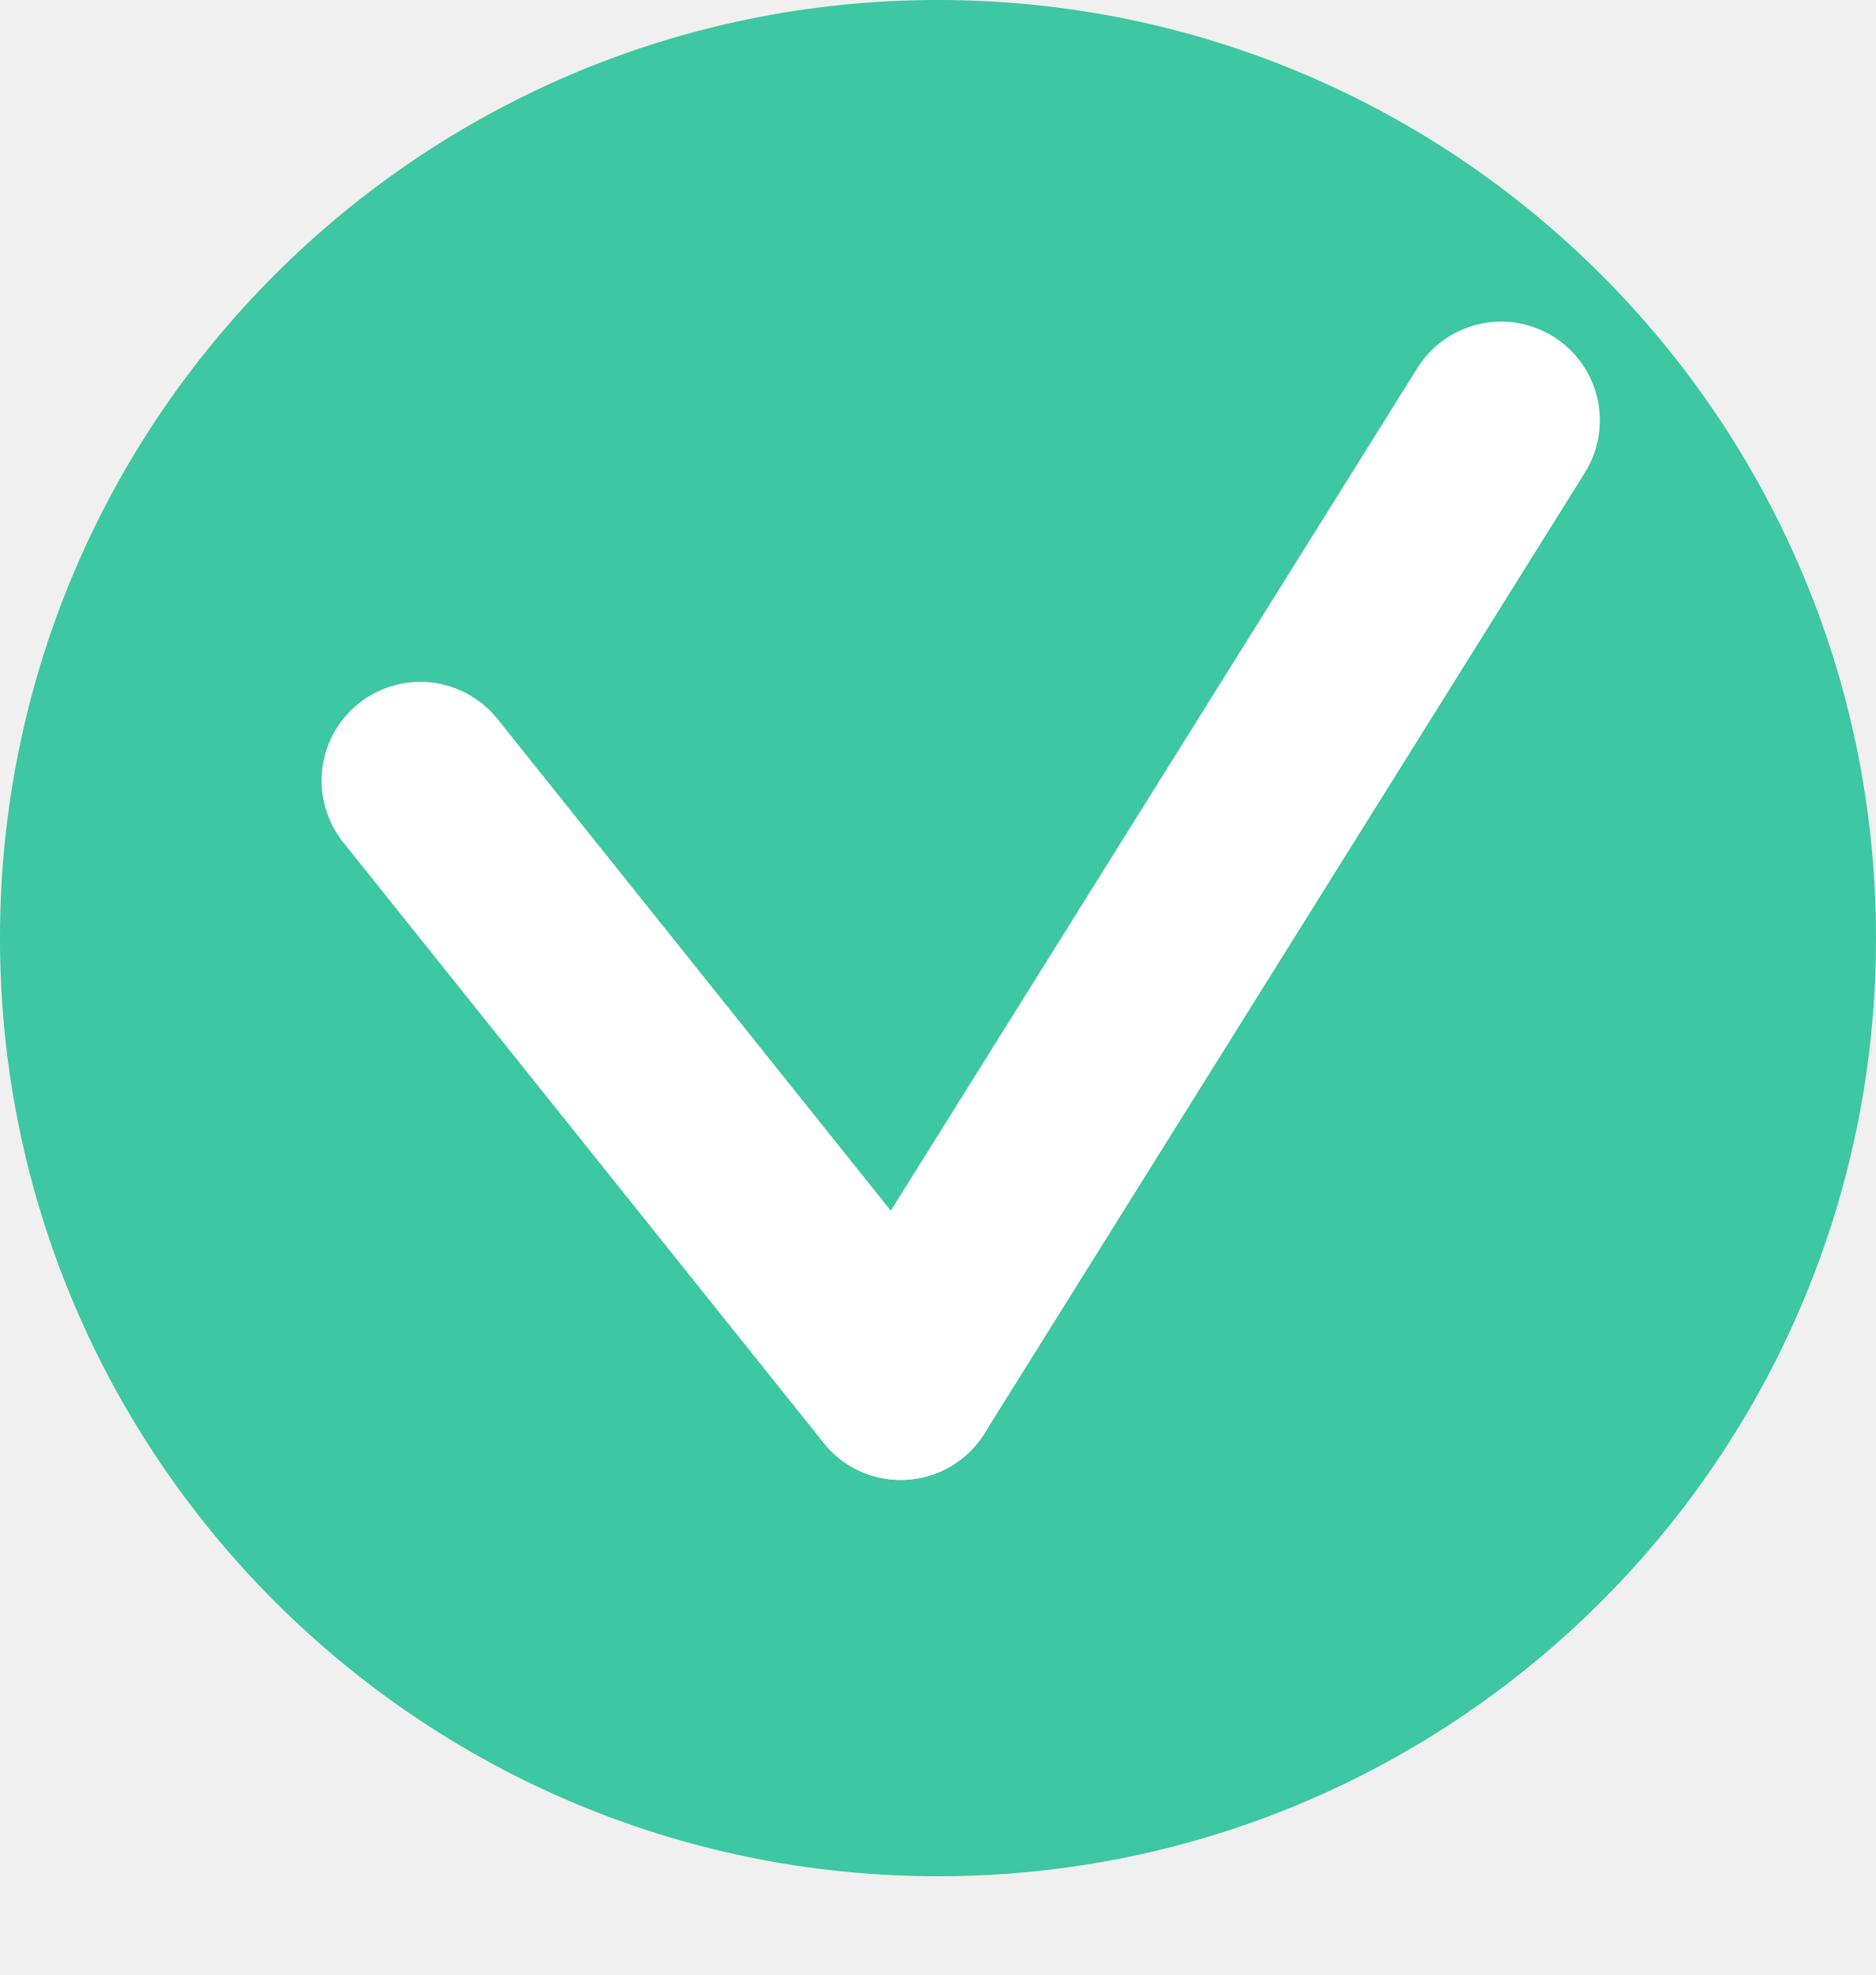
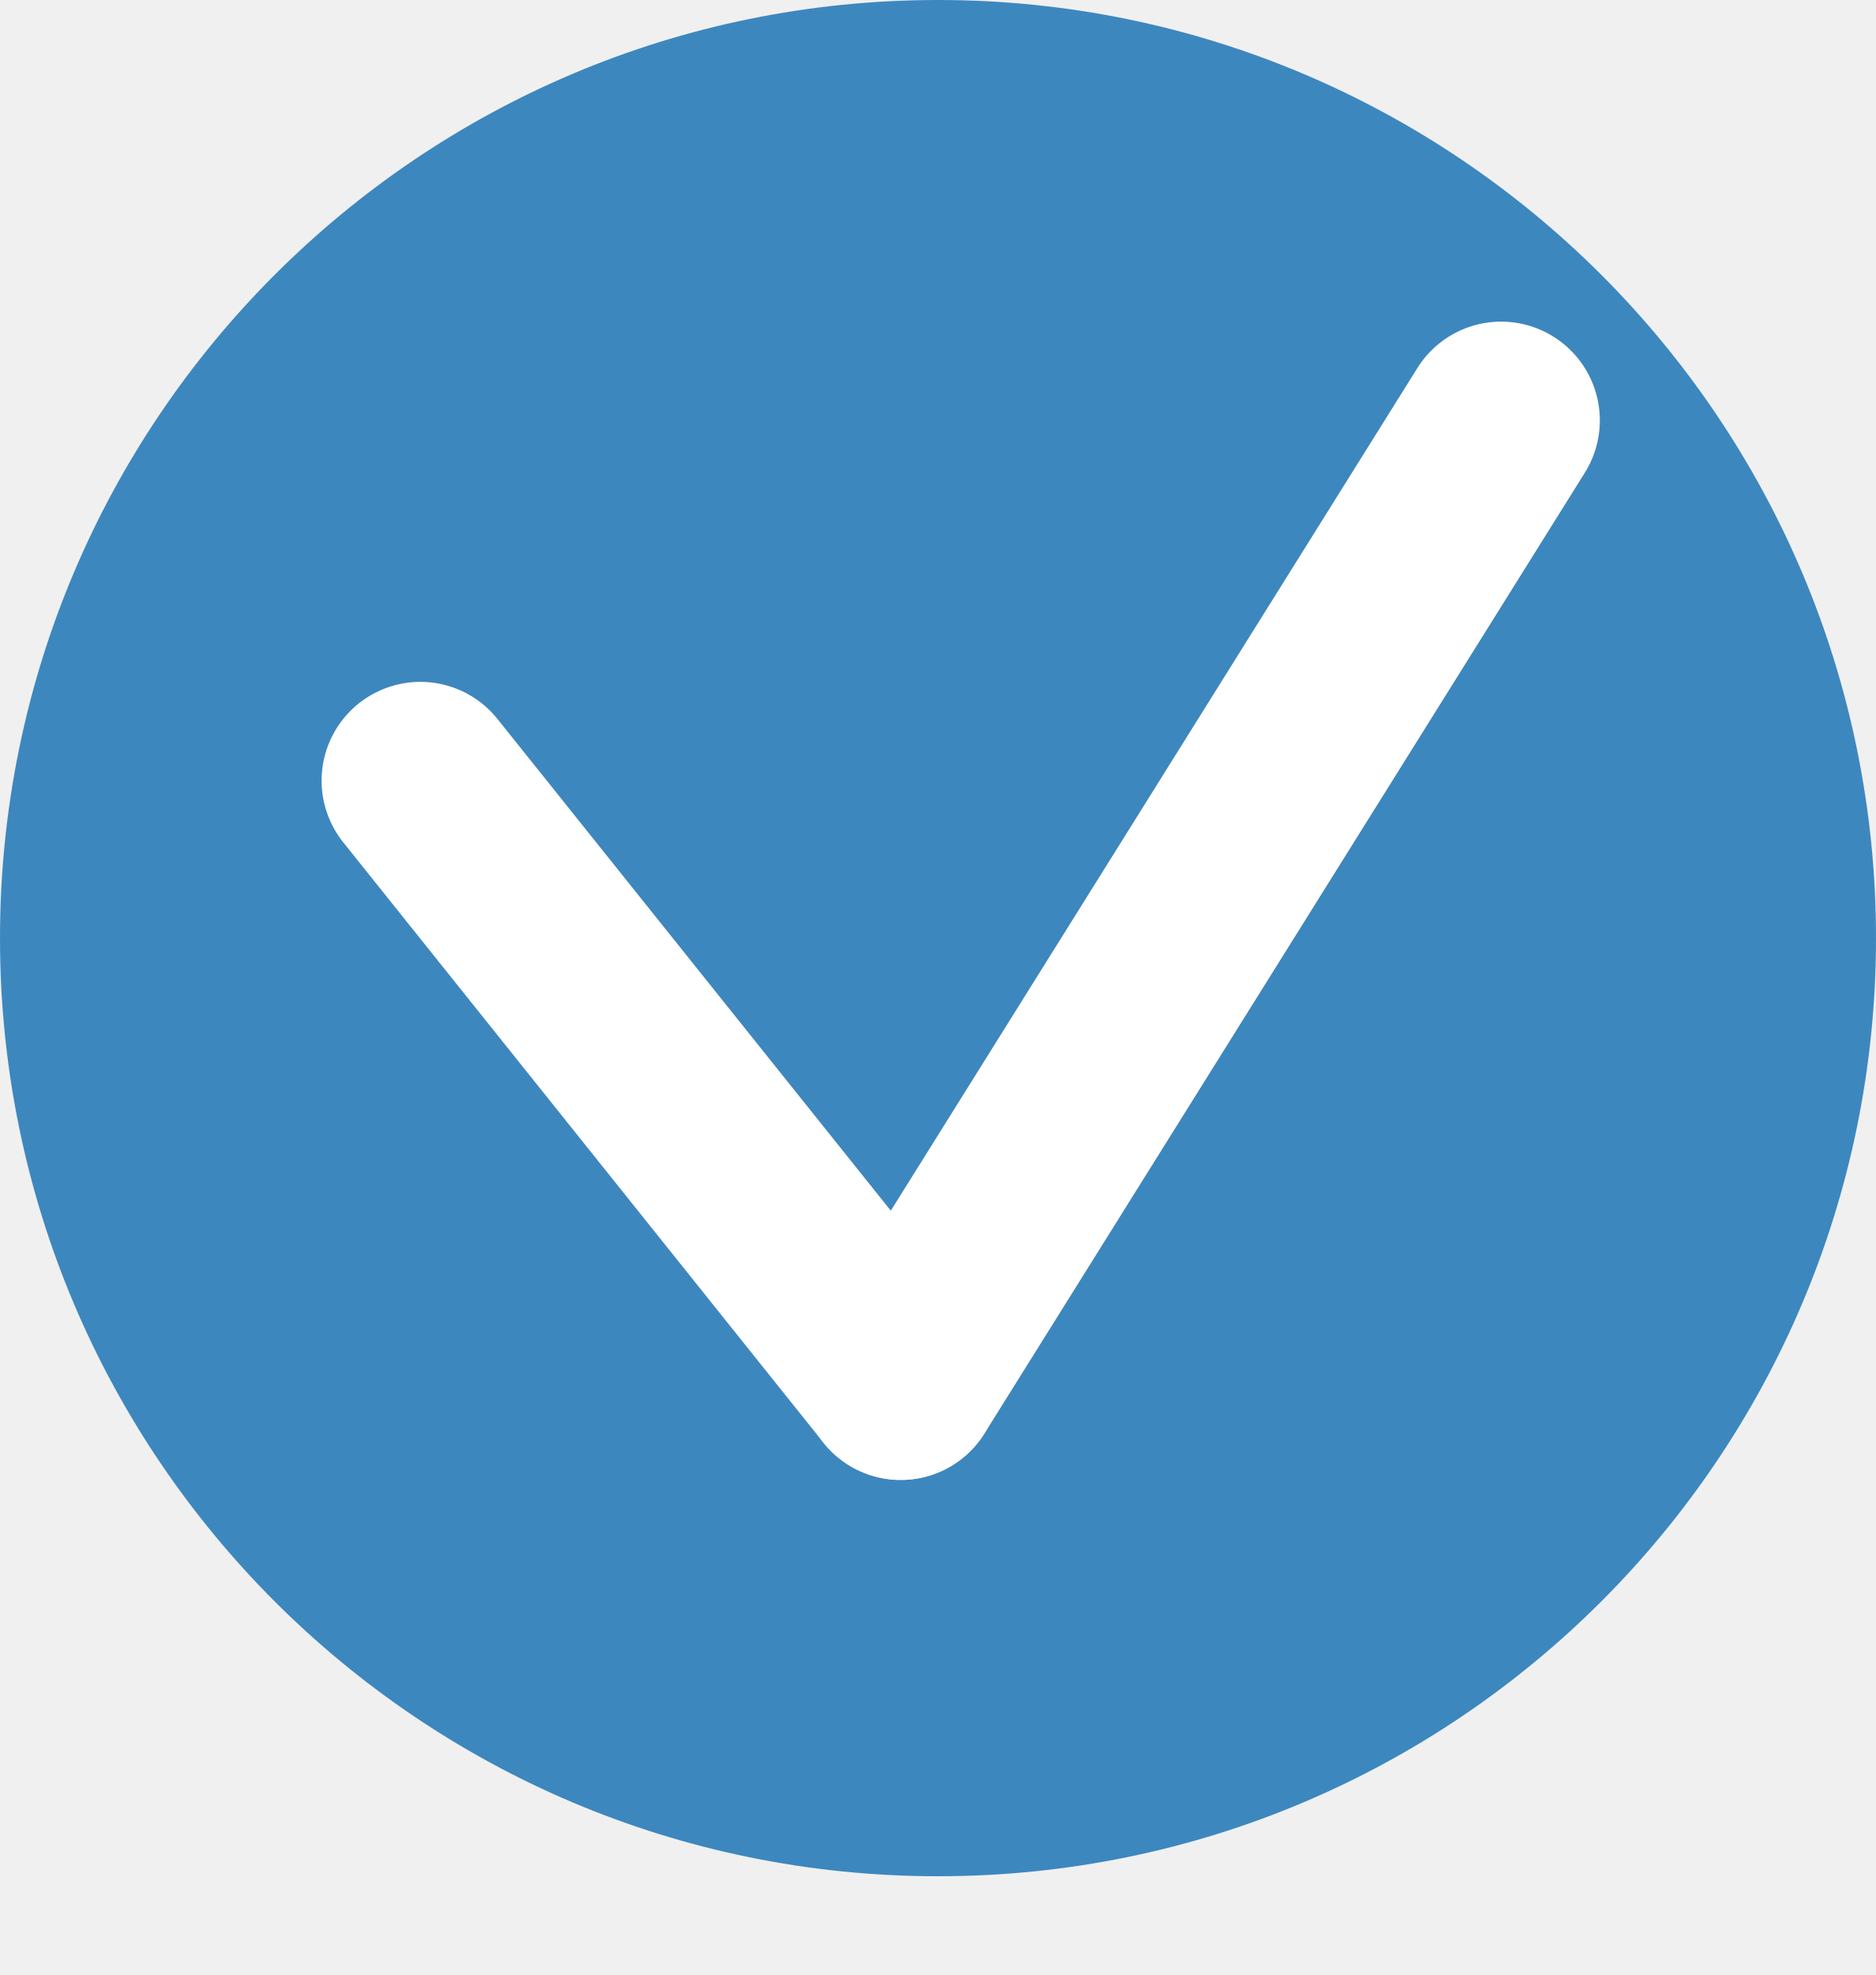
<svg xmlns="http://www.w3.org/2000/svg" width="19" height="20" viewBox="0 0 19 20">
  <g id="Компонент_51_1" data-name="Компонент 51 – 1" transform="translate(0 0)">
-     <circle id="Эллипс_60" data-name="Эллипс 60" cx="9.5" cy="9.5" r="9.5" transform="translate(0 0)" fill="#3dc7a3" />
+     <circle id="Эллипс_60" data-name="Эллипс 60" cx="9.5" cy="9.5" r="9.5" transform="translate(0 0)" fill="rgba(2, 100, 175, 0.75)" />
    <line id="Линия_104" data-name="Линия 104" x2="4.865" y2="6.081" transform="translate(4.257 7.905)" fill="none" stroke="#fff" stroke-linecap="round" stroke-width="2" />
    <line id="Линия_105" data-name="Линия 105" x1="6.081" y2="9.73" transform="translate(9.122 4.257)" fill="none" stroke="#fff" stroke-linecap="round" stroke-width="2" />
  </g>
</svg>
